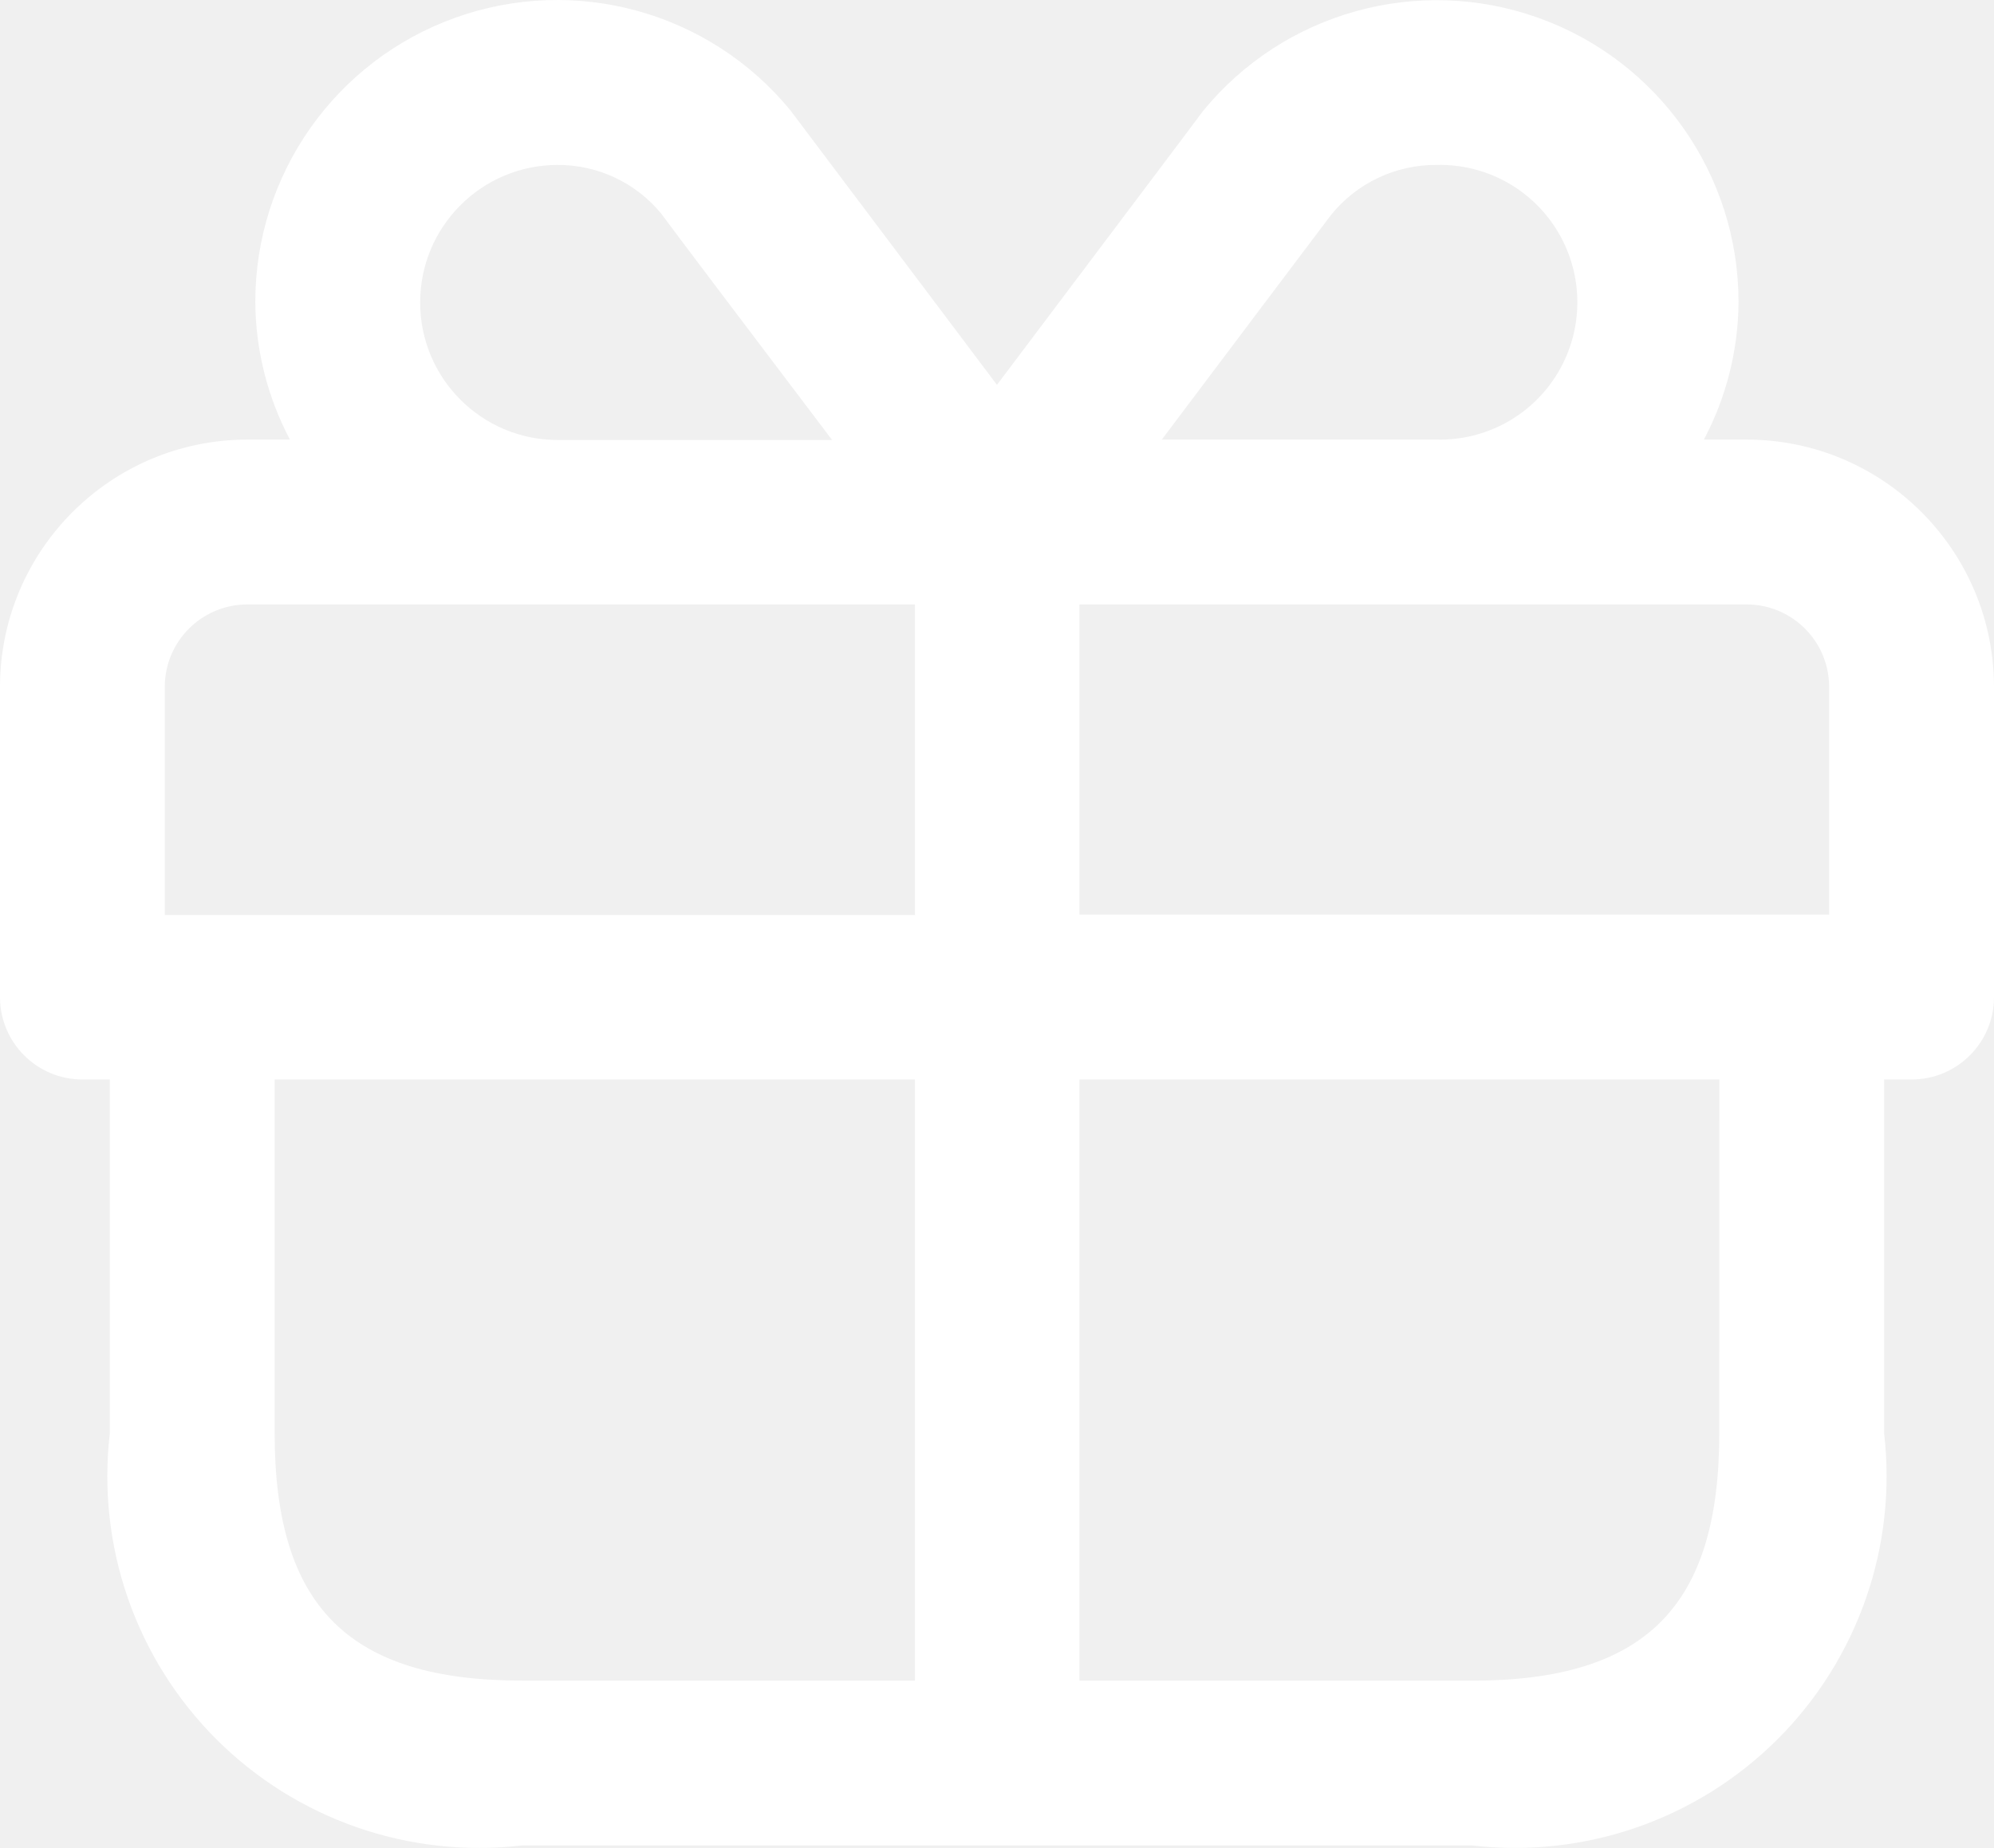
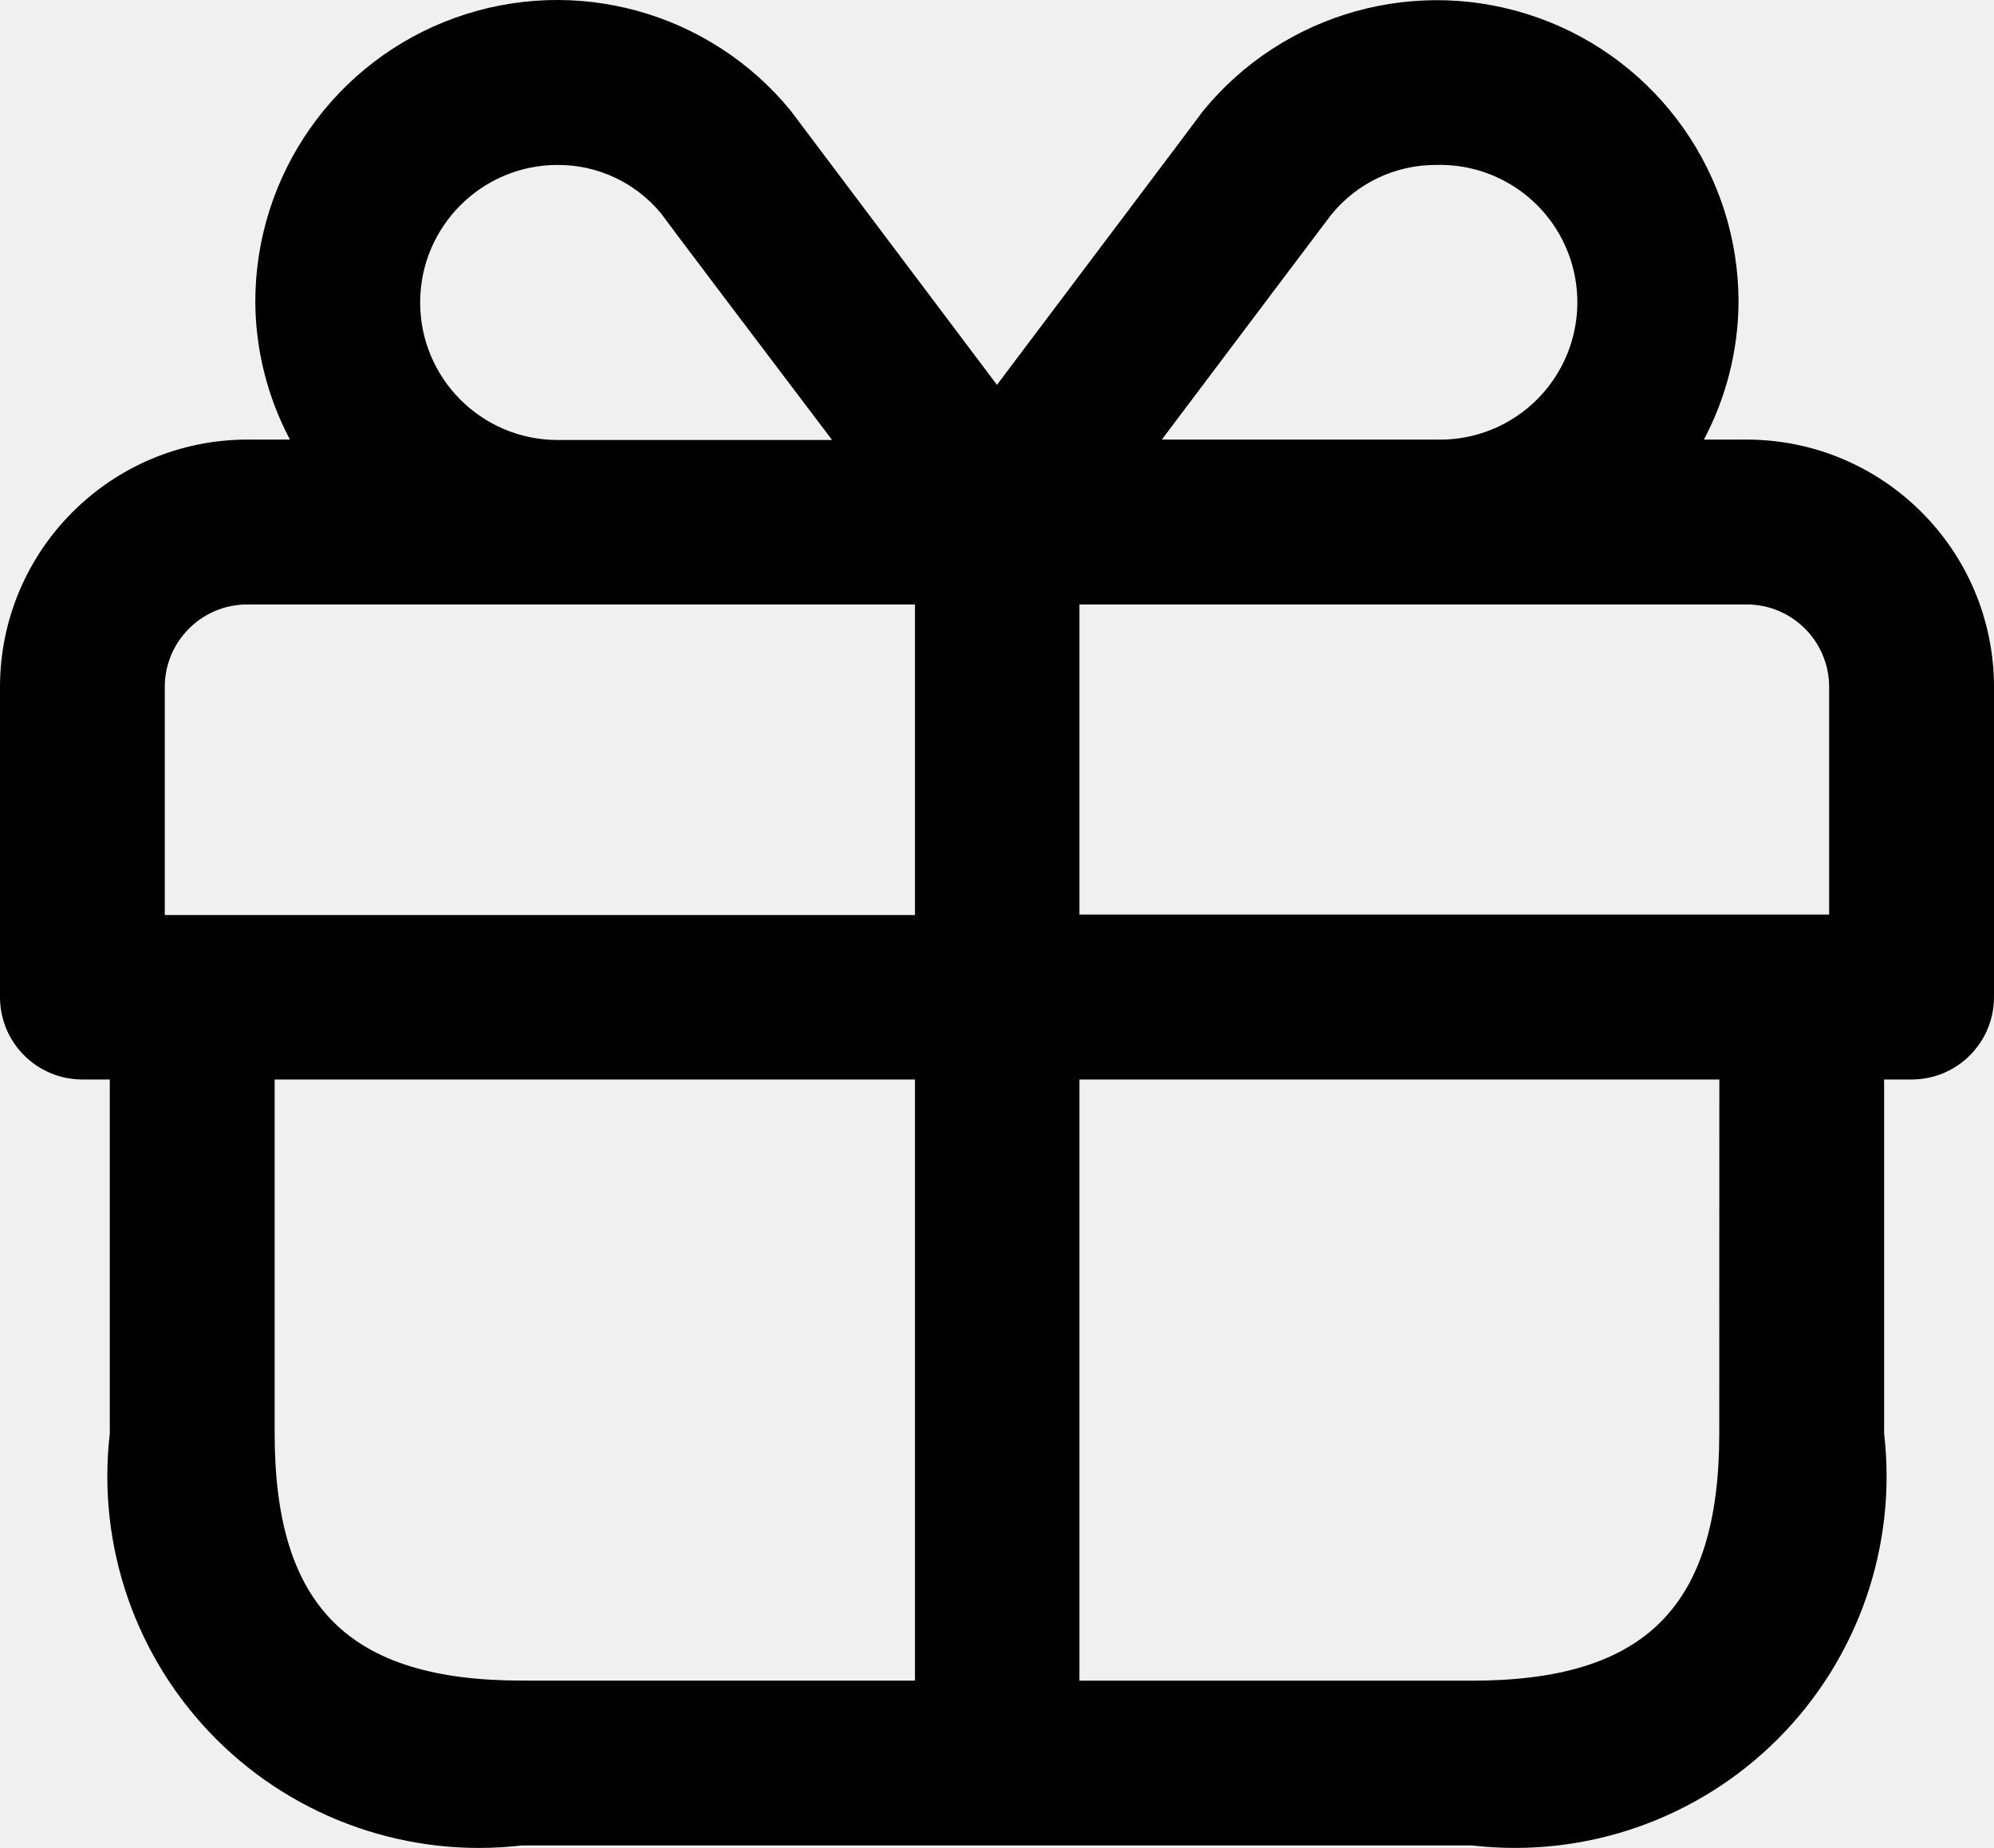
<svg xmlns="http://www.w3.org/2000/svg" width="24.517" height="22.721" viewBox="0 0 24.517 22.721">
-   <path id="gift" d="M24.727,7.654H24.2a3.66,3.66,0,0,0,.426-1.689A3.711,3.711,0,0,0,18.04,3.616c-.036.053-1.555,2.066-2.532,3.365-.978-1.3-2.5-3.322-2.541-3.377A3.711,3.711,0,0,0,6.389,5.965a3.66,3.66,0,0,0,.426,1.689H6.29a3.044,3.044,0,0,0-3.04,3.04v3.815a1.013,1.013,0,0,0,1.013,1.013H4.6v4.352A4.57,4.57,0,0,0,9.667,24.94H21.35a4.57,4.57,0,0,0,5.066-5.066V15.522h.338a1.013,1.013,0,0,0,1.013-1.013V10.694a3.044,3.044,0,0,0-3.04-3.04Zm1.013,3.04v2.8H16.522V9.681h8.205A1.015,1.015,0,0,1,25.74,10.694Zm-6.126-5.8a1.652,1.652,0,0,1,1.3-.617,1.689,1.689,0,1,1,0,3.377H17.535C18.449,6.441,19.55,4.976,19.614,4.894ZM8.416,5.965A1.691,1.691,0,0,1,10.1,4.277a1.639,1.639,0,0,1,1.281.6c.07.1,1.179,1.566,2.1,2.782H10.1A1.691,1.691,0,0,1,8.416,5.965ZM5.276,10.694A1.015,1.015,0,0,1,6.29,9.681H14.5V13.5H5.276Zm1.351,9.18V15.522H14.5v7.391H9.667C7.537,22.913,6.627,22,6.627,19.873Zm17.762,0c0,2.13-.909,3.04-3.04,3.04H16.522V15.522h7.868Z" transform="translate(-3.25 -2.249)" fill="#fff" />
+   <path id="gift" d="M24.727,7.654H24.2a3.66,3.66,0,0,0,.426-1.689A3.711,3.711,0,0,0,18.04,3.616c-.036.053-1.555,2.066-2.532,3.365-.978-1.3-2.5-3.322-2.541-3.377A3.711,3.711,0,0,0,6.389,5.965a3.66,3.66,0,0,0,.426,1.689H6.29a3.044,3.044,0,0,0-3.04,3.04v3.815a1.013,1.013,0,0,0,1.013,1.013H4.6v4.352A4.57,4.57,0,0,0,9.667,24.94H21.35a4.57,4.57,0,0,0,5.066-5.066V15.522h.338a1.013,1.013,0,0,0,1.013-1.013V10.694a3.044,3.044,0,0,0-3.04-3.04Zm1.013,3.04v2.8H16.522V9.681h8.205A1.015,1.015,0,0,1,25.74,10.694Zm-6.126-5.8a1.652,1.652,0,0,1,1.3-.617,1.689,1.689,0,1,1,0,3.377H17.535C18.449,6.441,19.55,4.976,19.614,4.894ZM8.416,5.965A1.691,1.691,0,0,1,10.1,4.277a1.639,1.639,0,0,1,1.281.6c.07.1,1.179,1.566,2.1,2.782H10.1A1.691,1.691,0,0,1,8.416,5.965ZM5.276,10.694A1.015,1.015,0,0,1,6.29,9.681H14.5V13.5H5.276Zm1.351,9.18V15.522H14.5v7.391H9.667C7.537,22.913,6.627,22,6.627,19.873Zm17.762,0c0,2.13-.909,3.04-3.04,3.04H16.522V15.522h7.868Z" transform="translate(-3.25 -2.249)" fill="currentColor" />
</svg>
